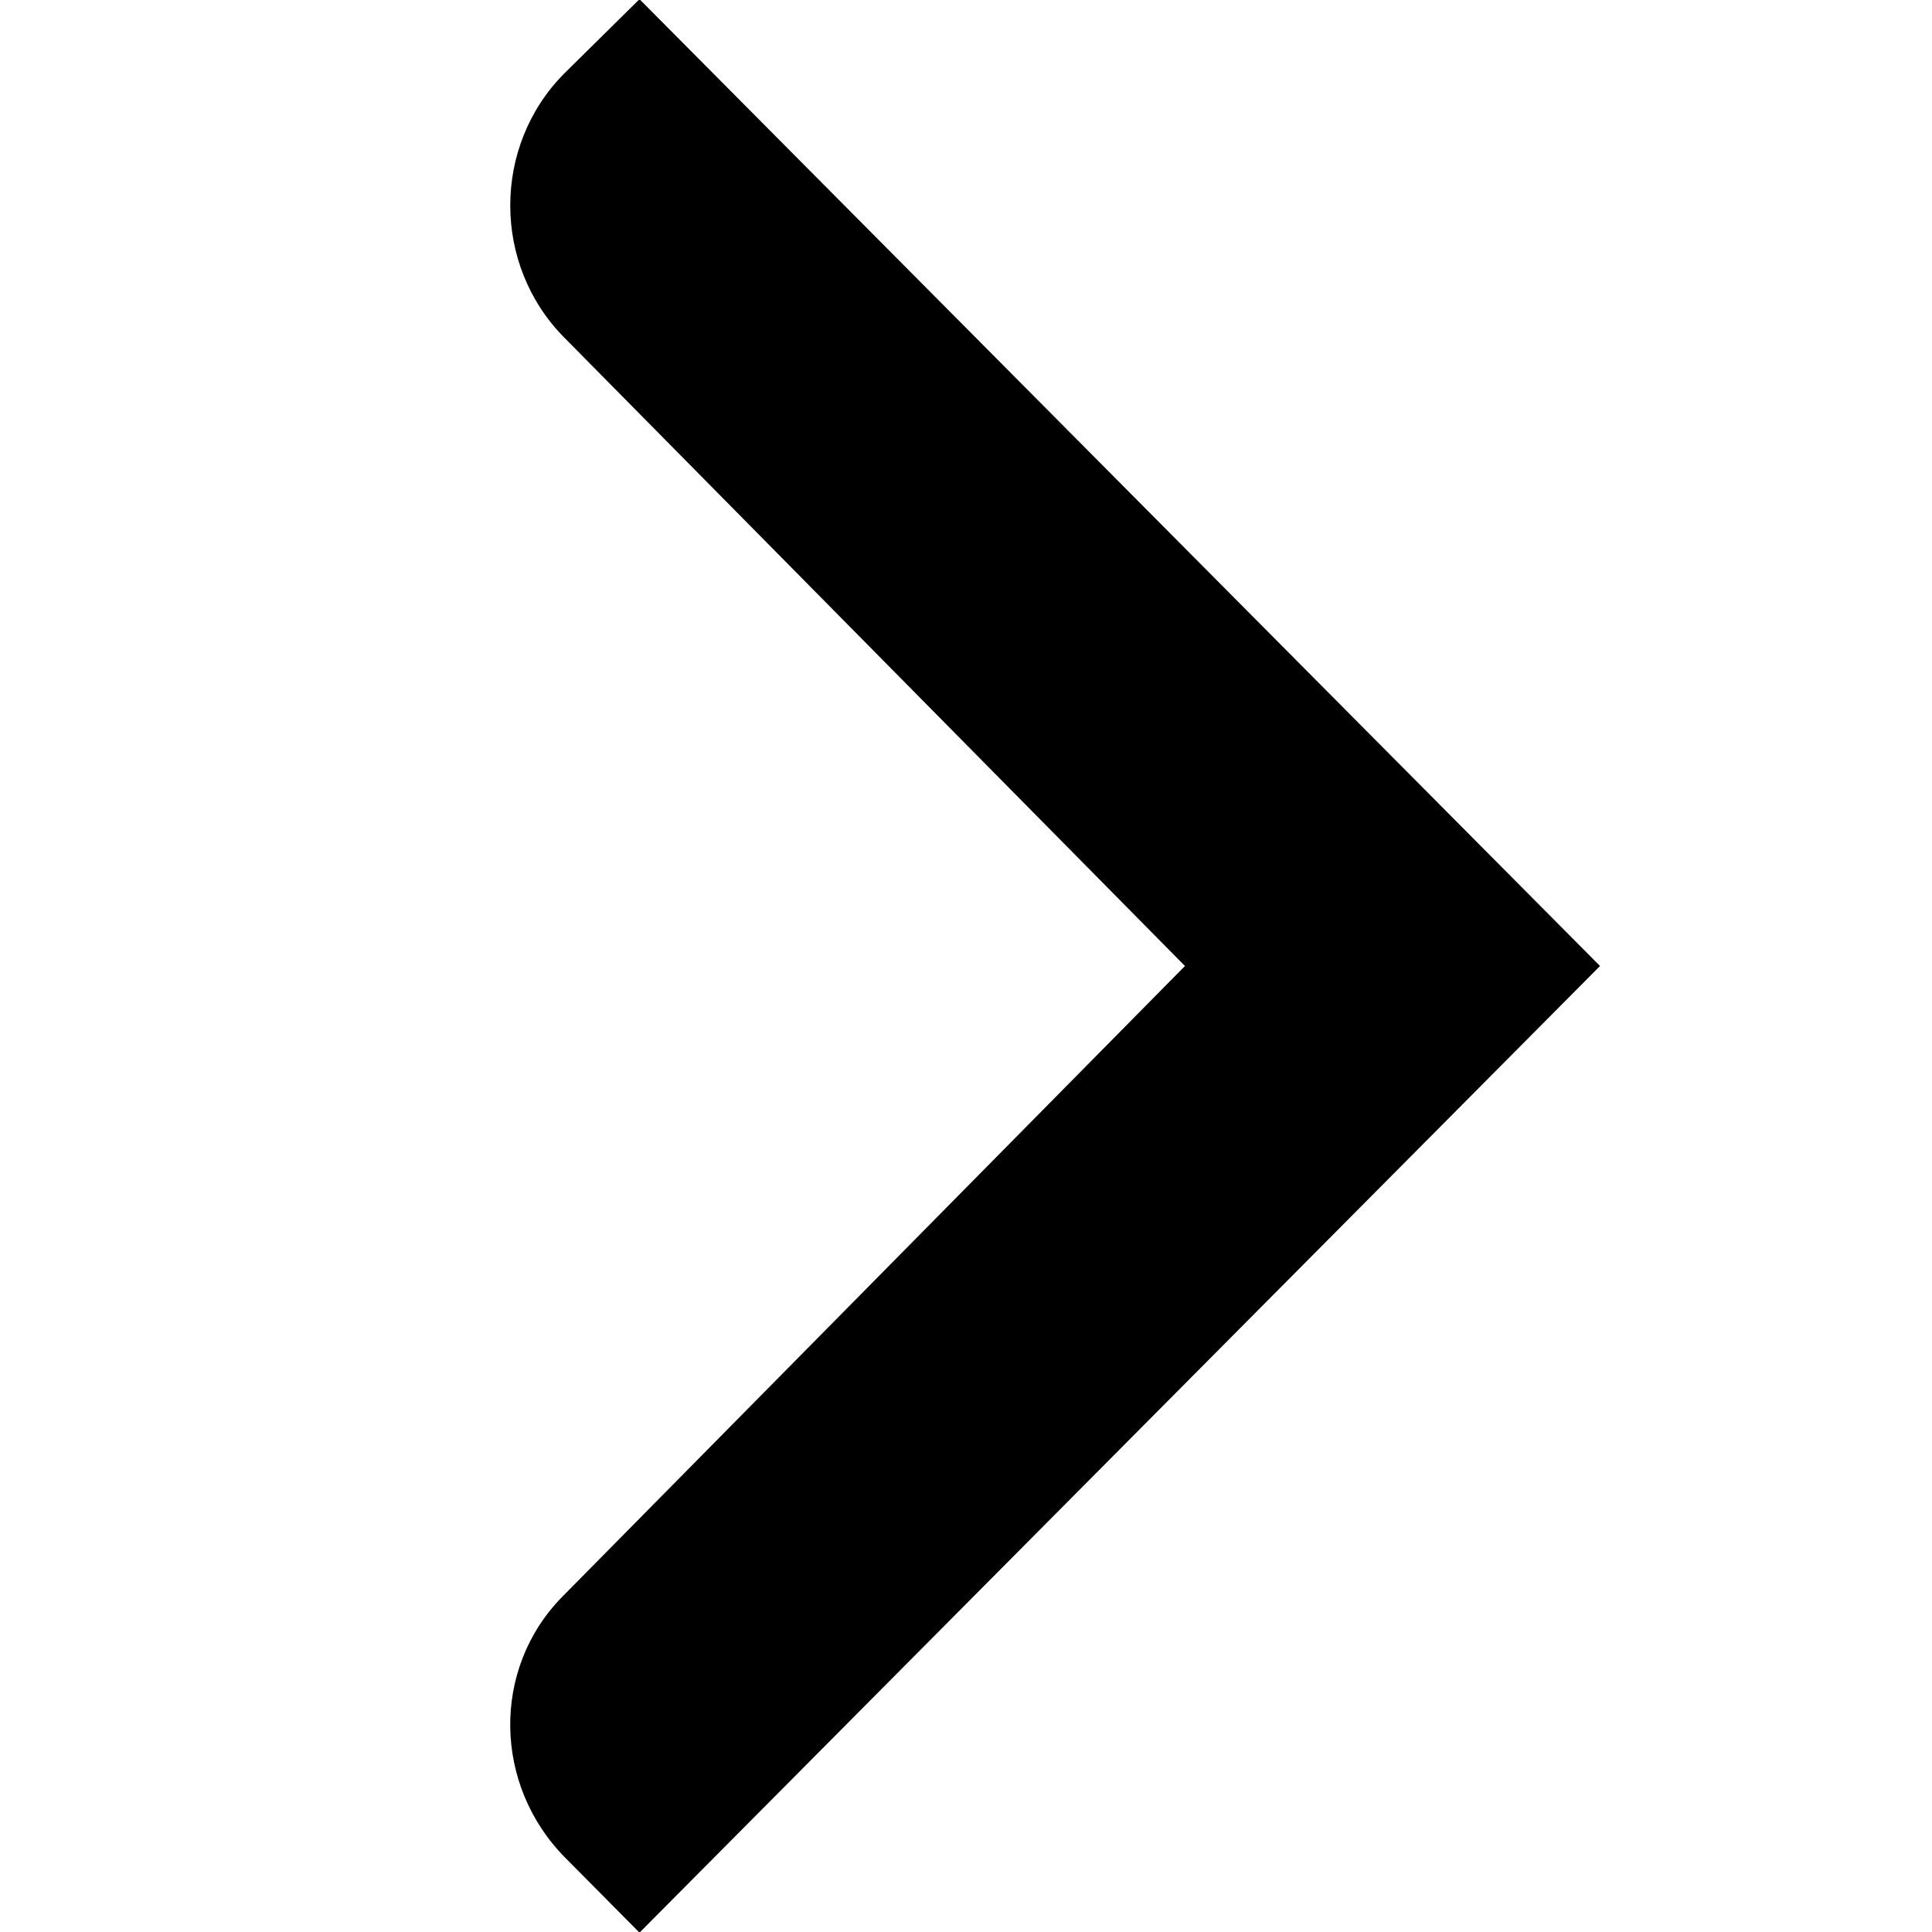
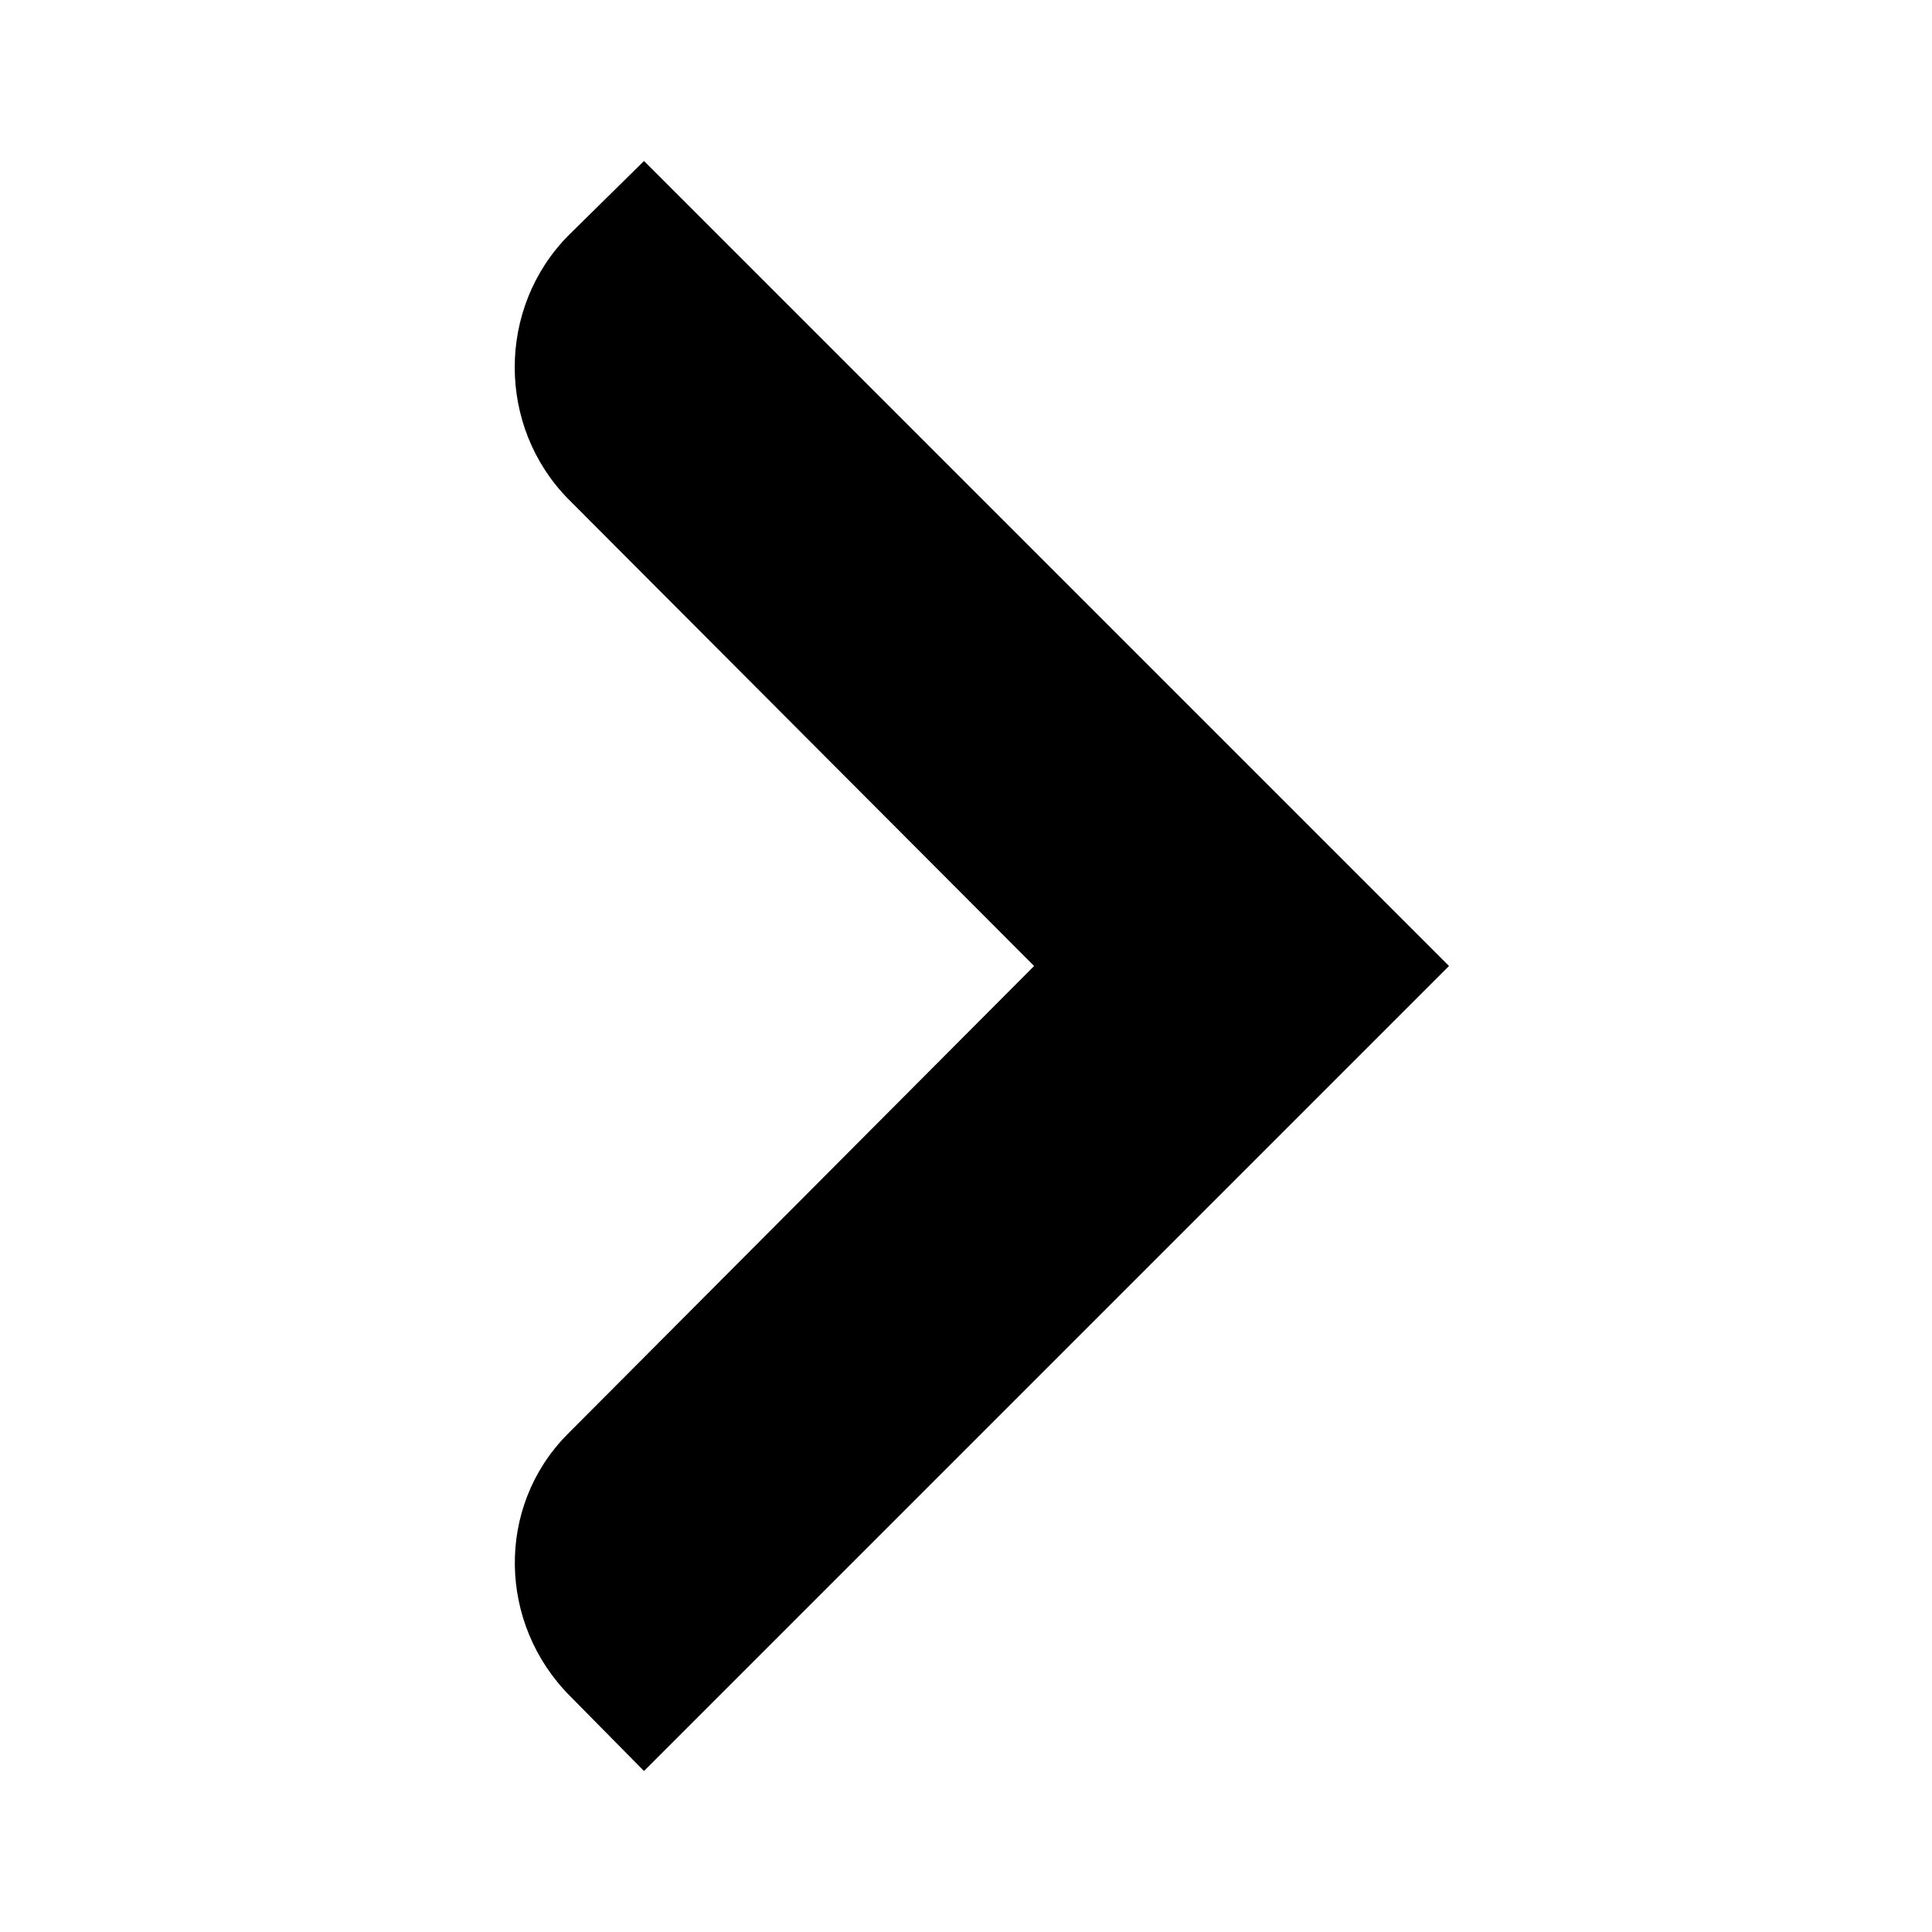
<svg xmlns="http://www.w3.org/2000/svg" width="12" height="12" viewBox="0 0 12 12">
  <g id="ltr">
-     <path id="arrow" d="M3.972,-0.005 L3.503,0.458 C3.058,0.908 3.058,1.644 3.503,2.095 L7.36,6 L3.495,9.915 C3.05,10.365 3.065,11.091 3.513,11.541 L3.972,12.004 L9.938,6 L9.929,6 L9.938,6 L3.972,-0.005" />
+     <path id="arrow" d="M4 1l-.47.463c-.444.45-.444 1.186 0 1.637L6.423 6l-2.9 2.91c-.444.45-.43 1.177.02 1.627L4 11l5-5h-.01H9L4 1" />
  </g>
</svg>
